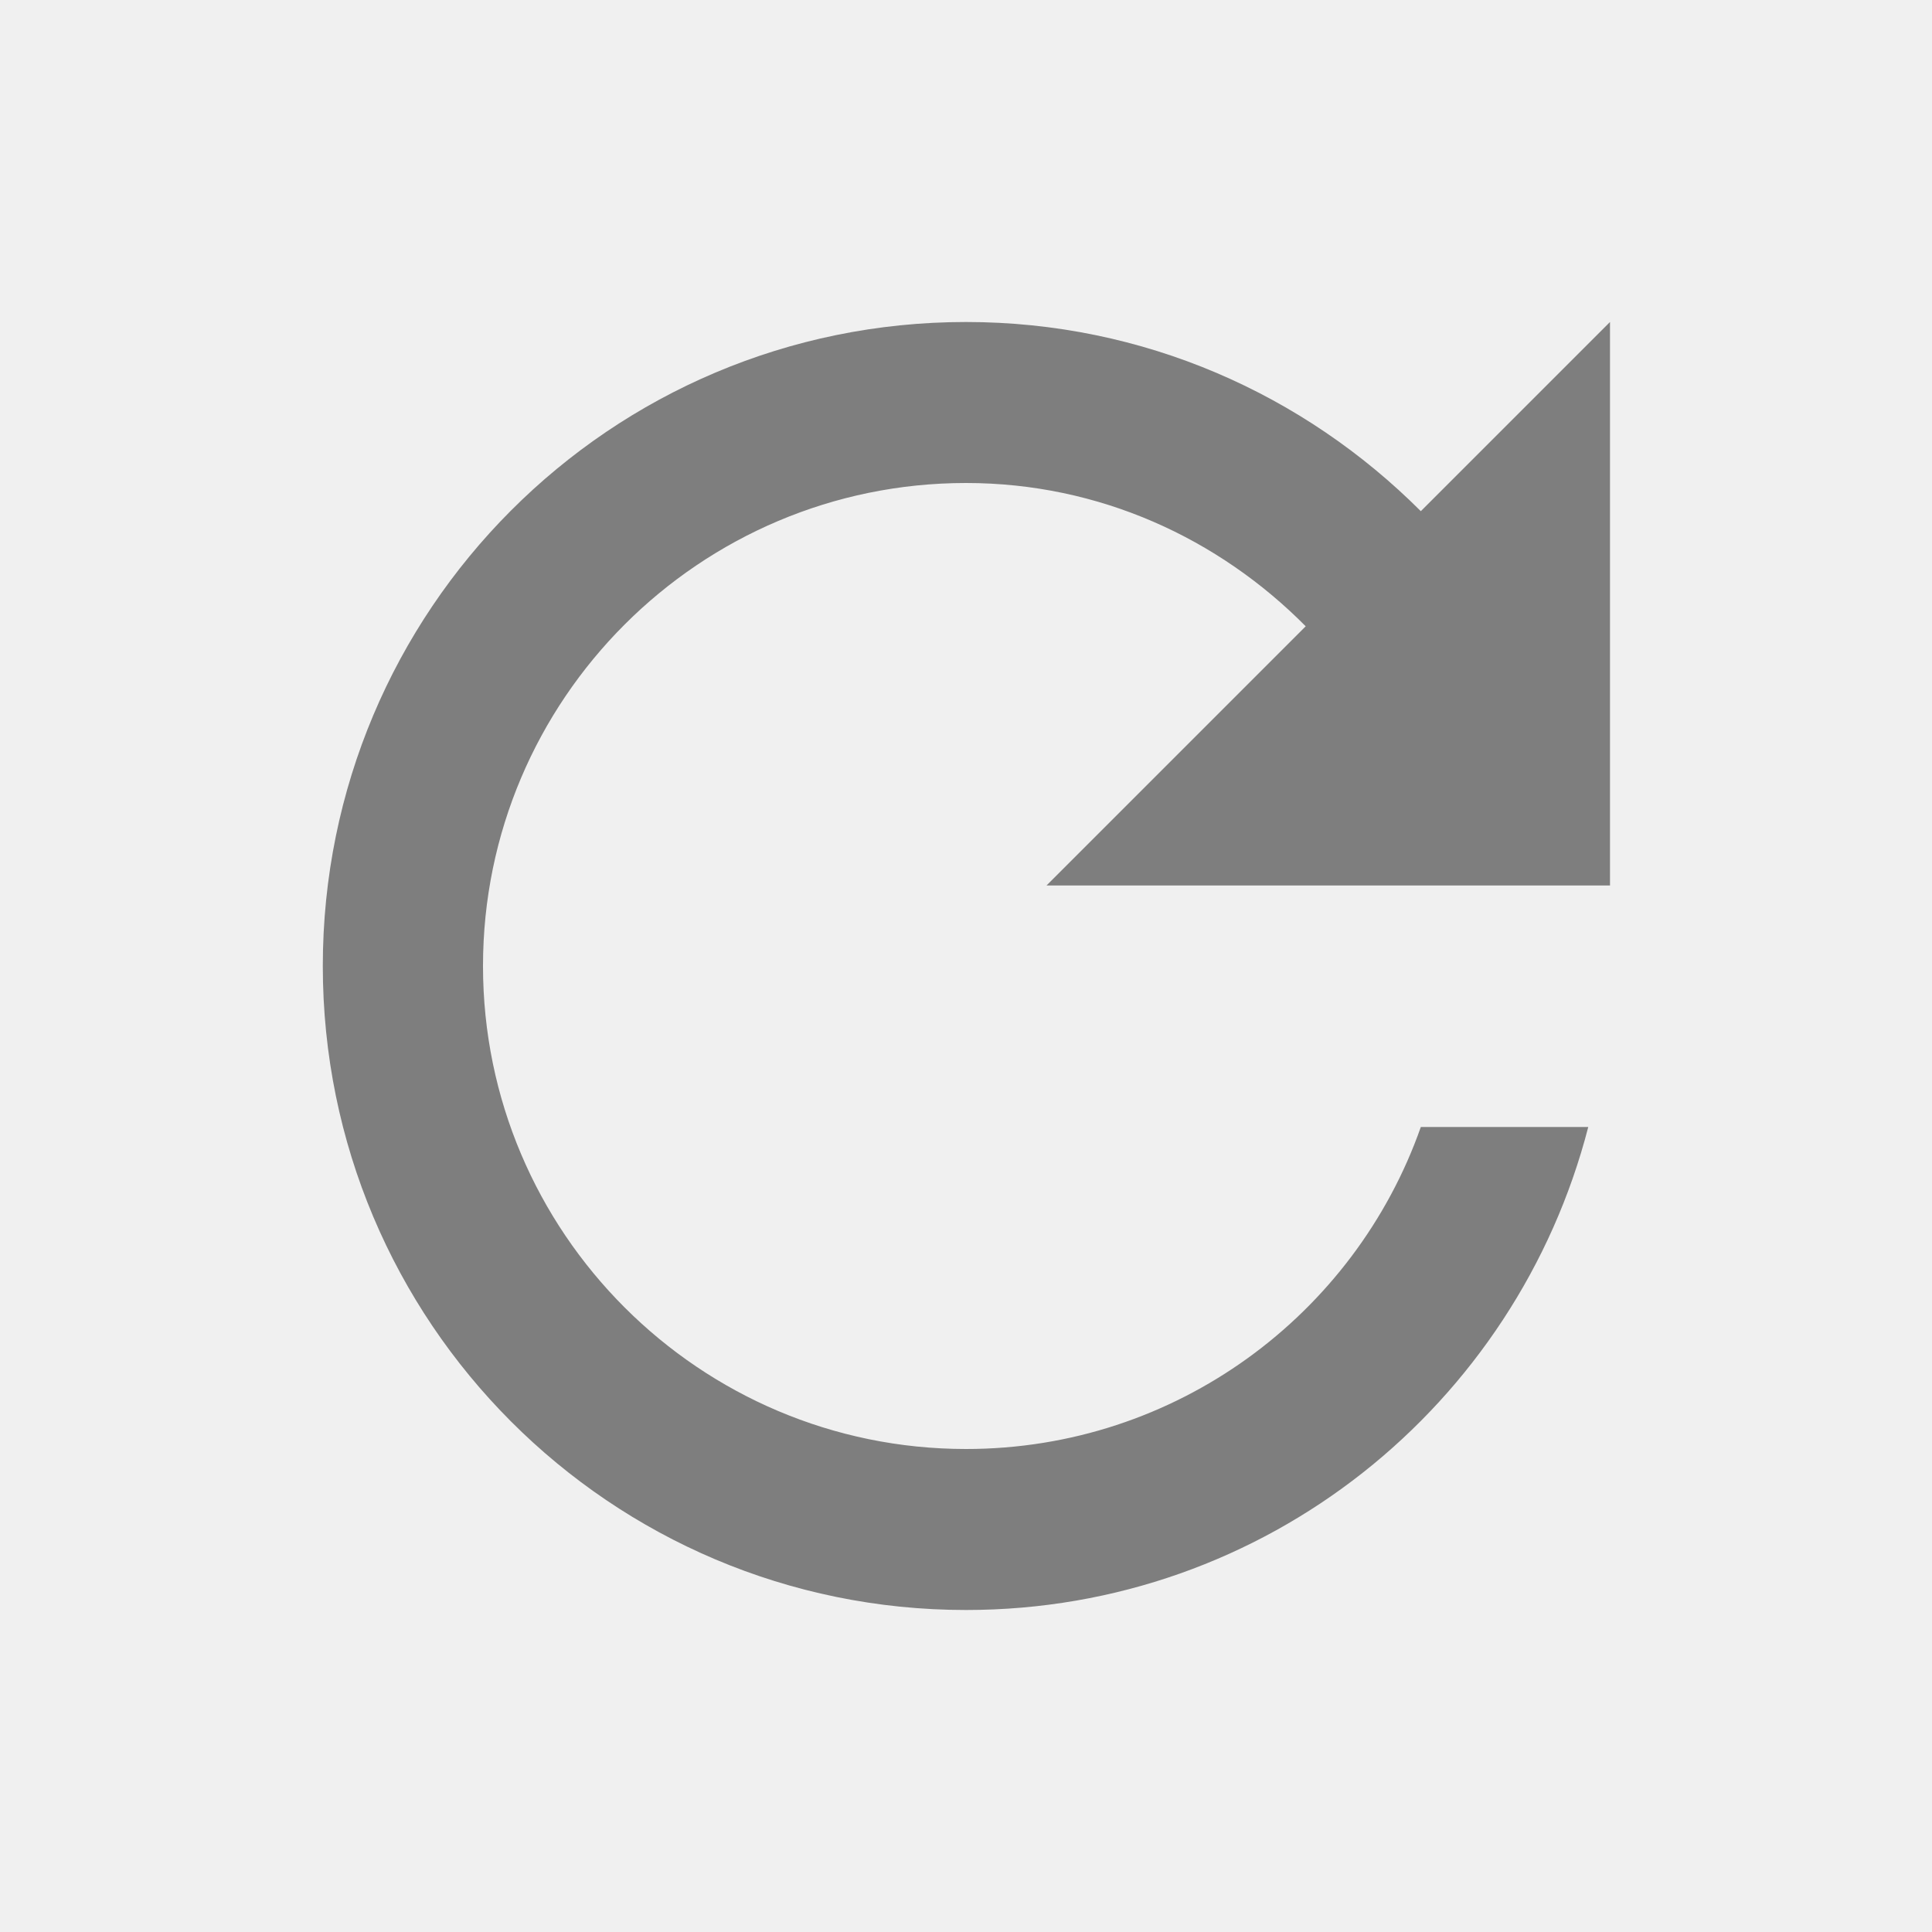
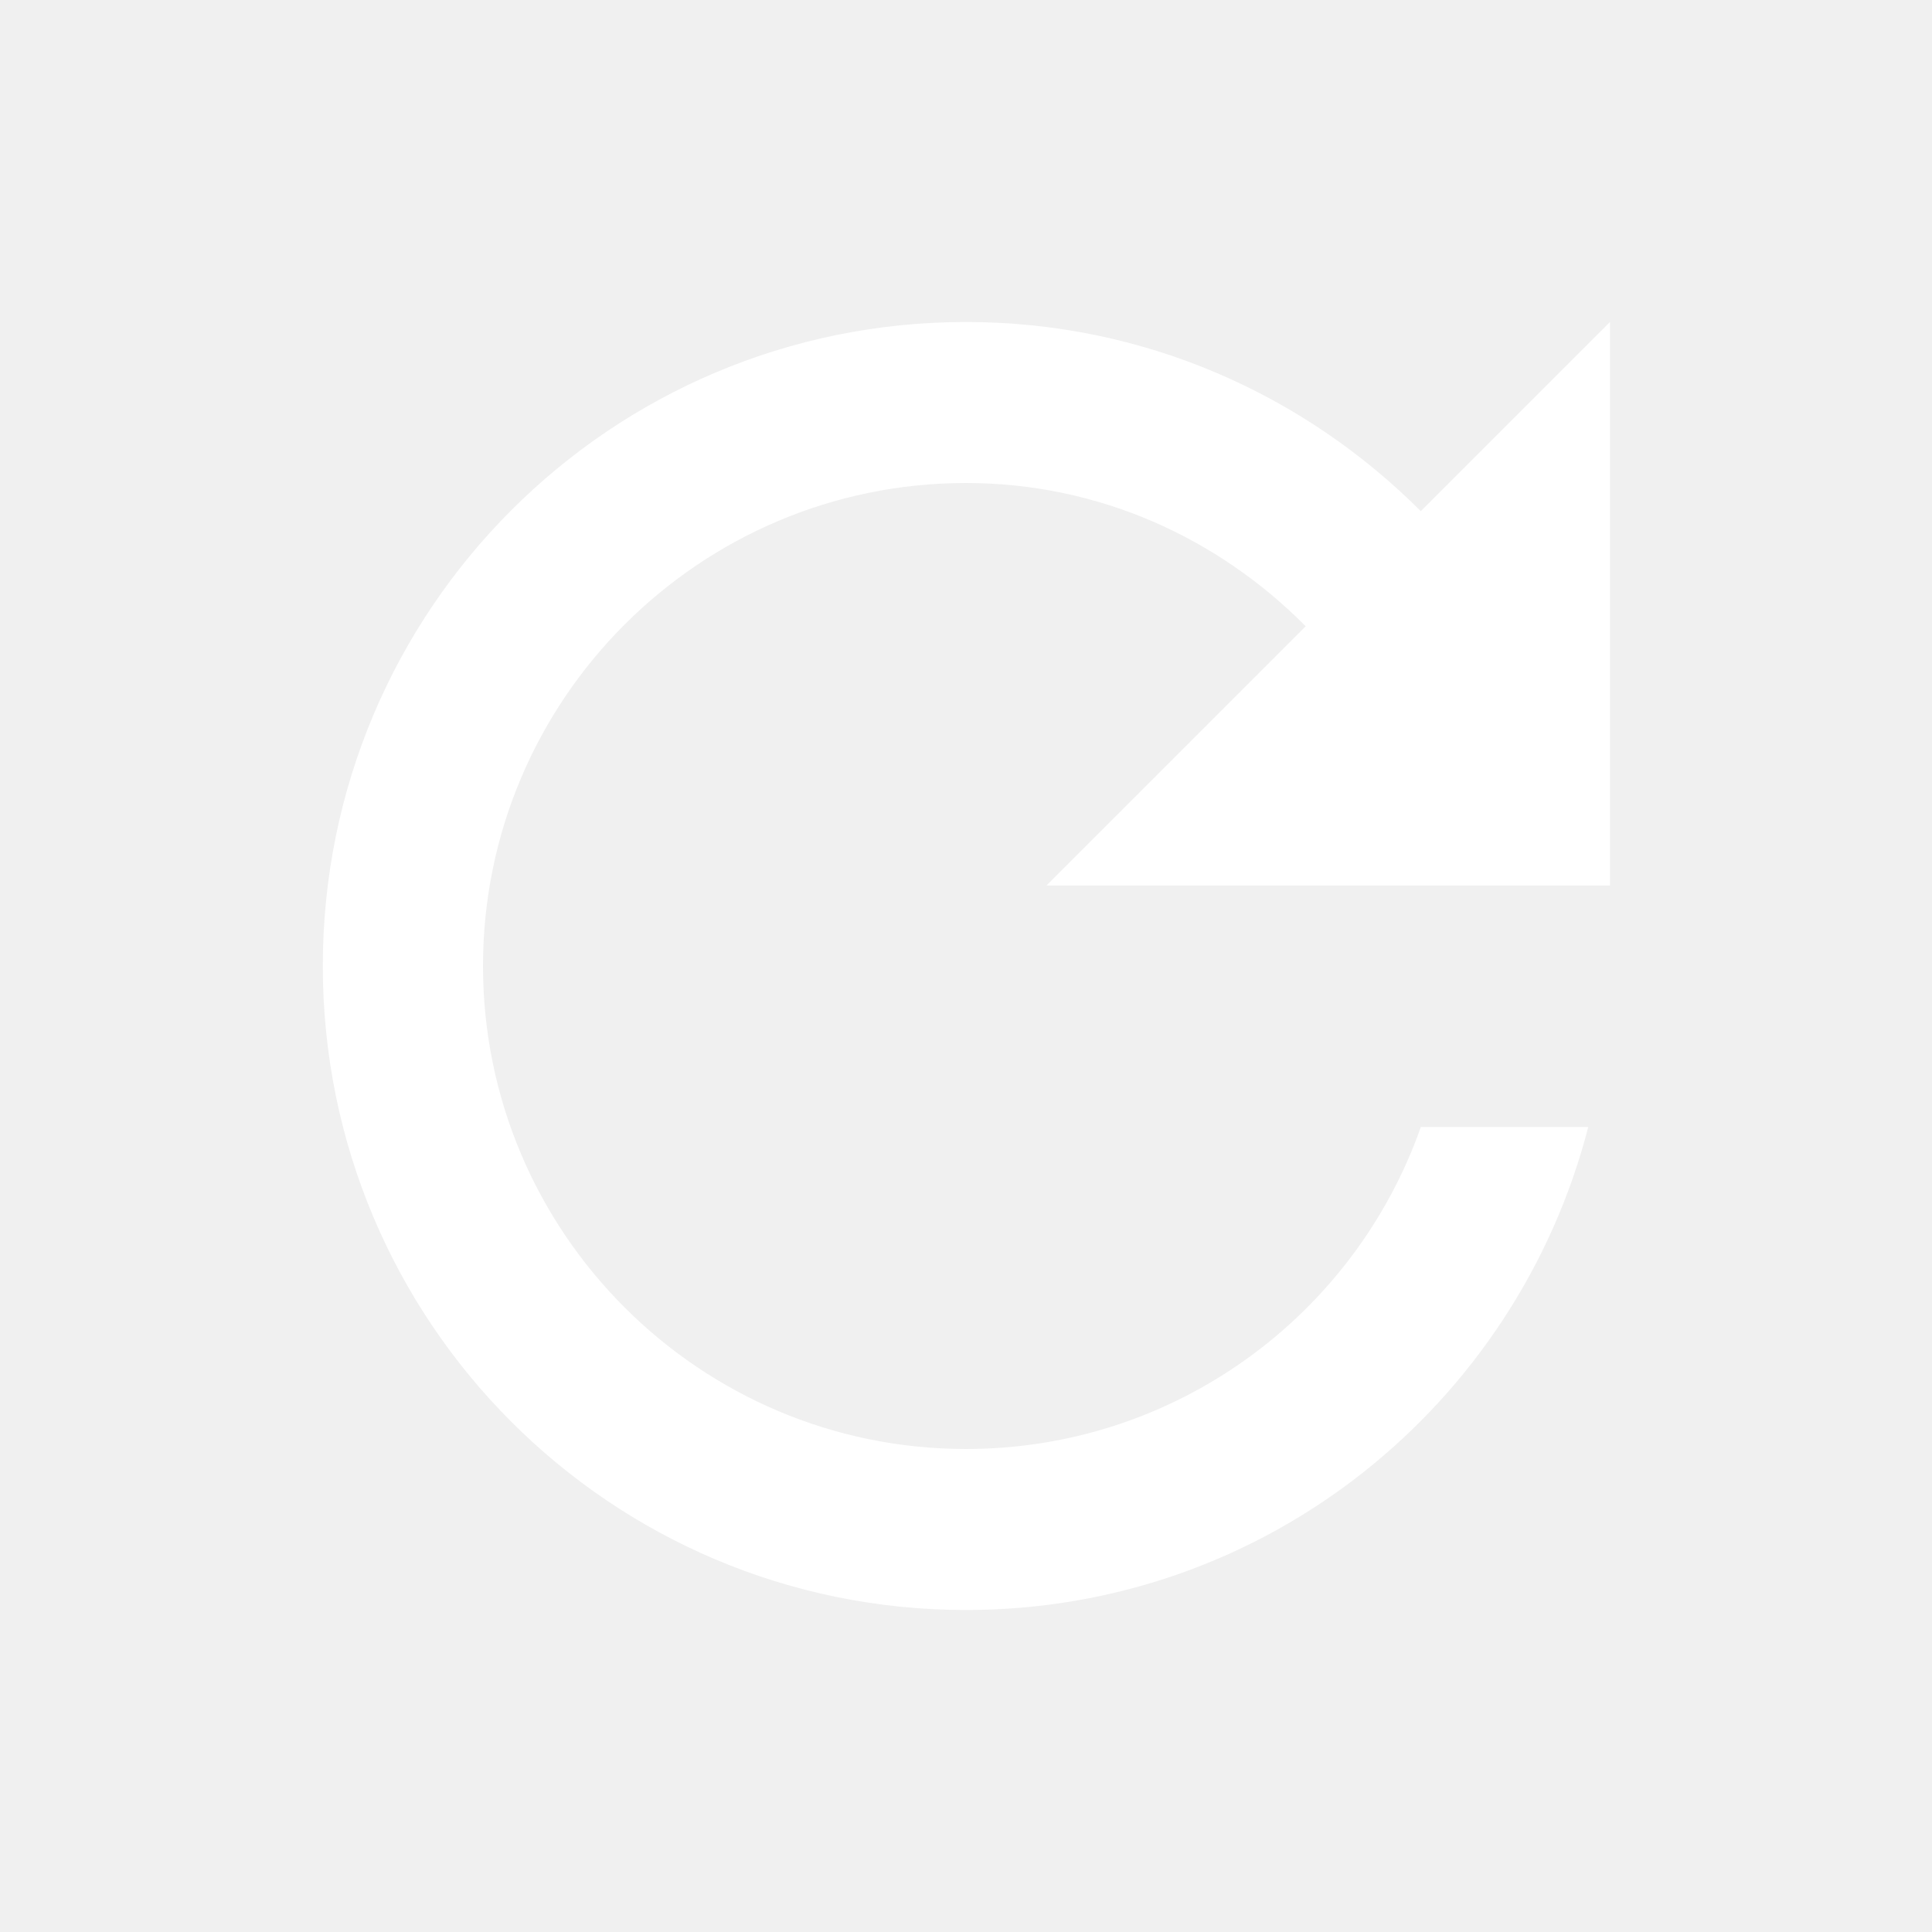
<svg xmlns="http://www.w3.org/2000/svg" width="24" height="24" viewBox="0 0 24 24" id="svg3332" version="1.1">
  <defs id="defs3338" />
-   <path d="M 17.65,6.35 C 16.2,4.9 14.21,4 12,4 7.58,4 4.01,7.58 4.01,12 c 0,4.42 3.57,8 7.99,8 3.73,0 6.84,-2.55 7.73,-6 l -2.08,0 C 16.83,16.33 14.61,18 12,18 8.69,18 6,15.31 6,12 6,8.69 8.69,6 12,6 c 1.66,0 3.14,0.69 4.22,1.78 L 13,11 l 7,0 0,-7 -2.35,2.35 z" id="path3334" style="fill:#333333;fill-opacity:0.6" />
+   <path d="M 17.65,6.35 C 16.2,4.9 14.21,4 12,4 7.58,4 4.01,7.58 4.01,12 c 0,4.42 3.57,8 7.99,8 3.73,0 6.84,-2.55 7.73,-6 l -2.08,0 C 16.83,16.33 14.61,18 12,18 8.69,18 6,15.31 6,12 6,8.69 8.69,6 12,6 c 1.66,0 3.14,0.69 4.22,1.78 L 13,11 l 7,0 0,-7 -2.35,2.35 z" id="path3334" style="fill:#ffffff;fill-opacity:1" />
</svg>
